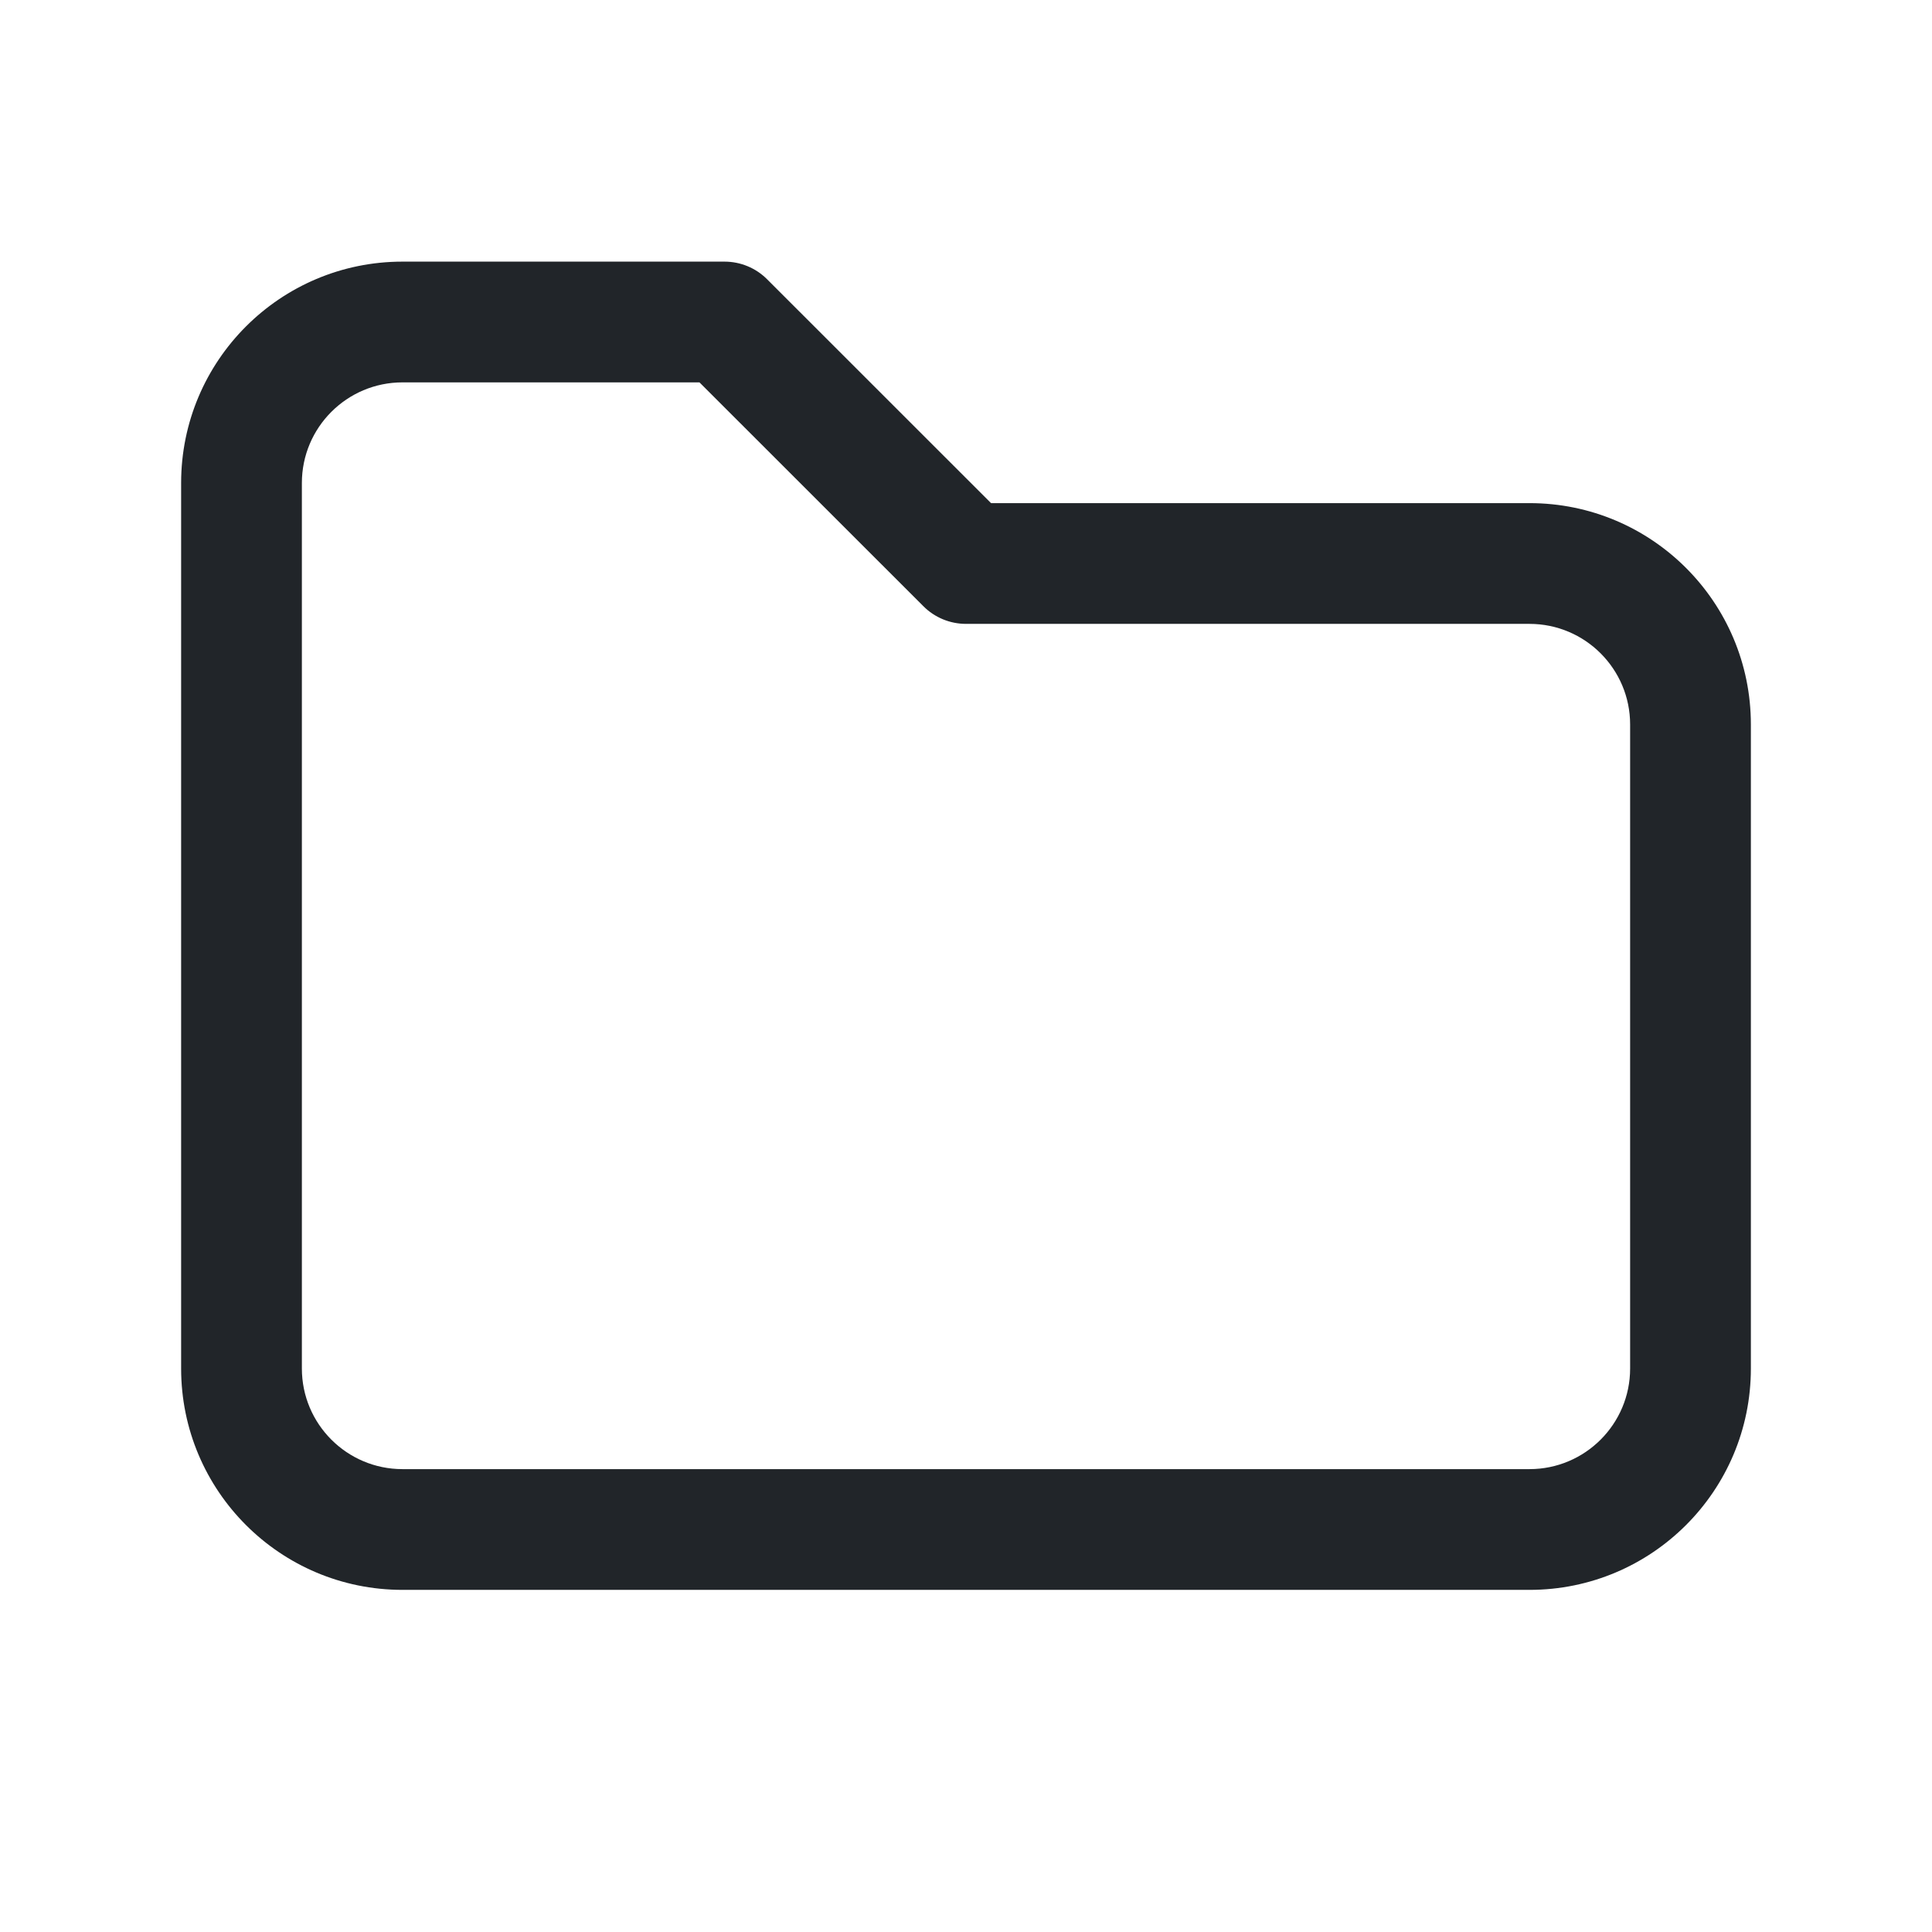
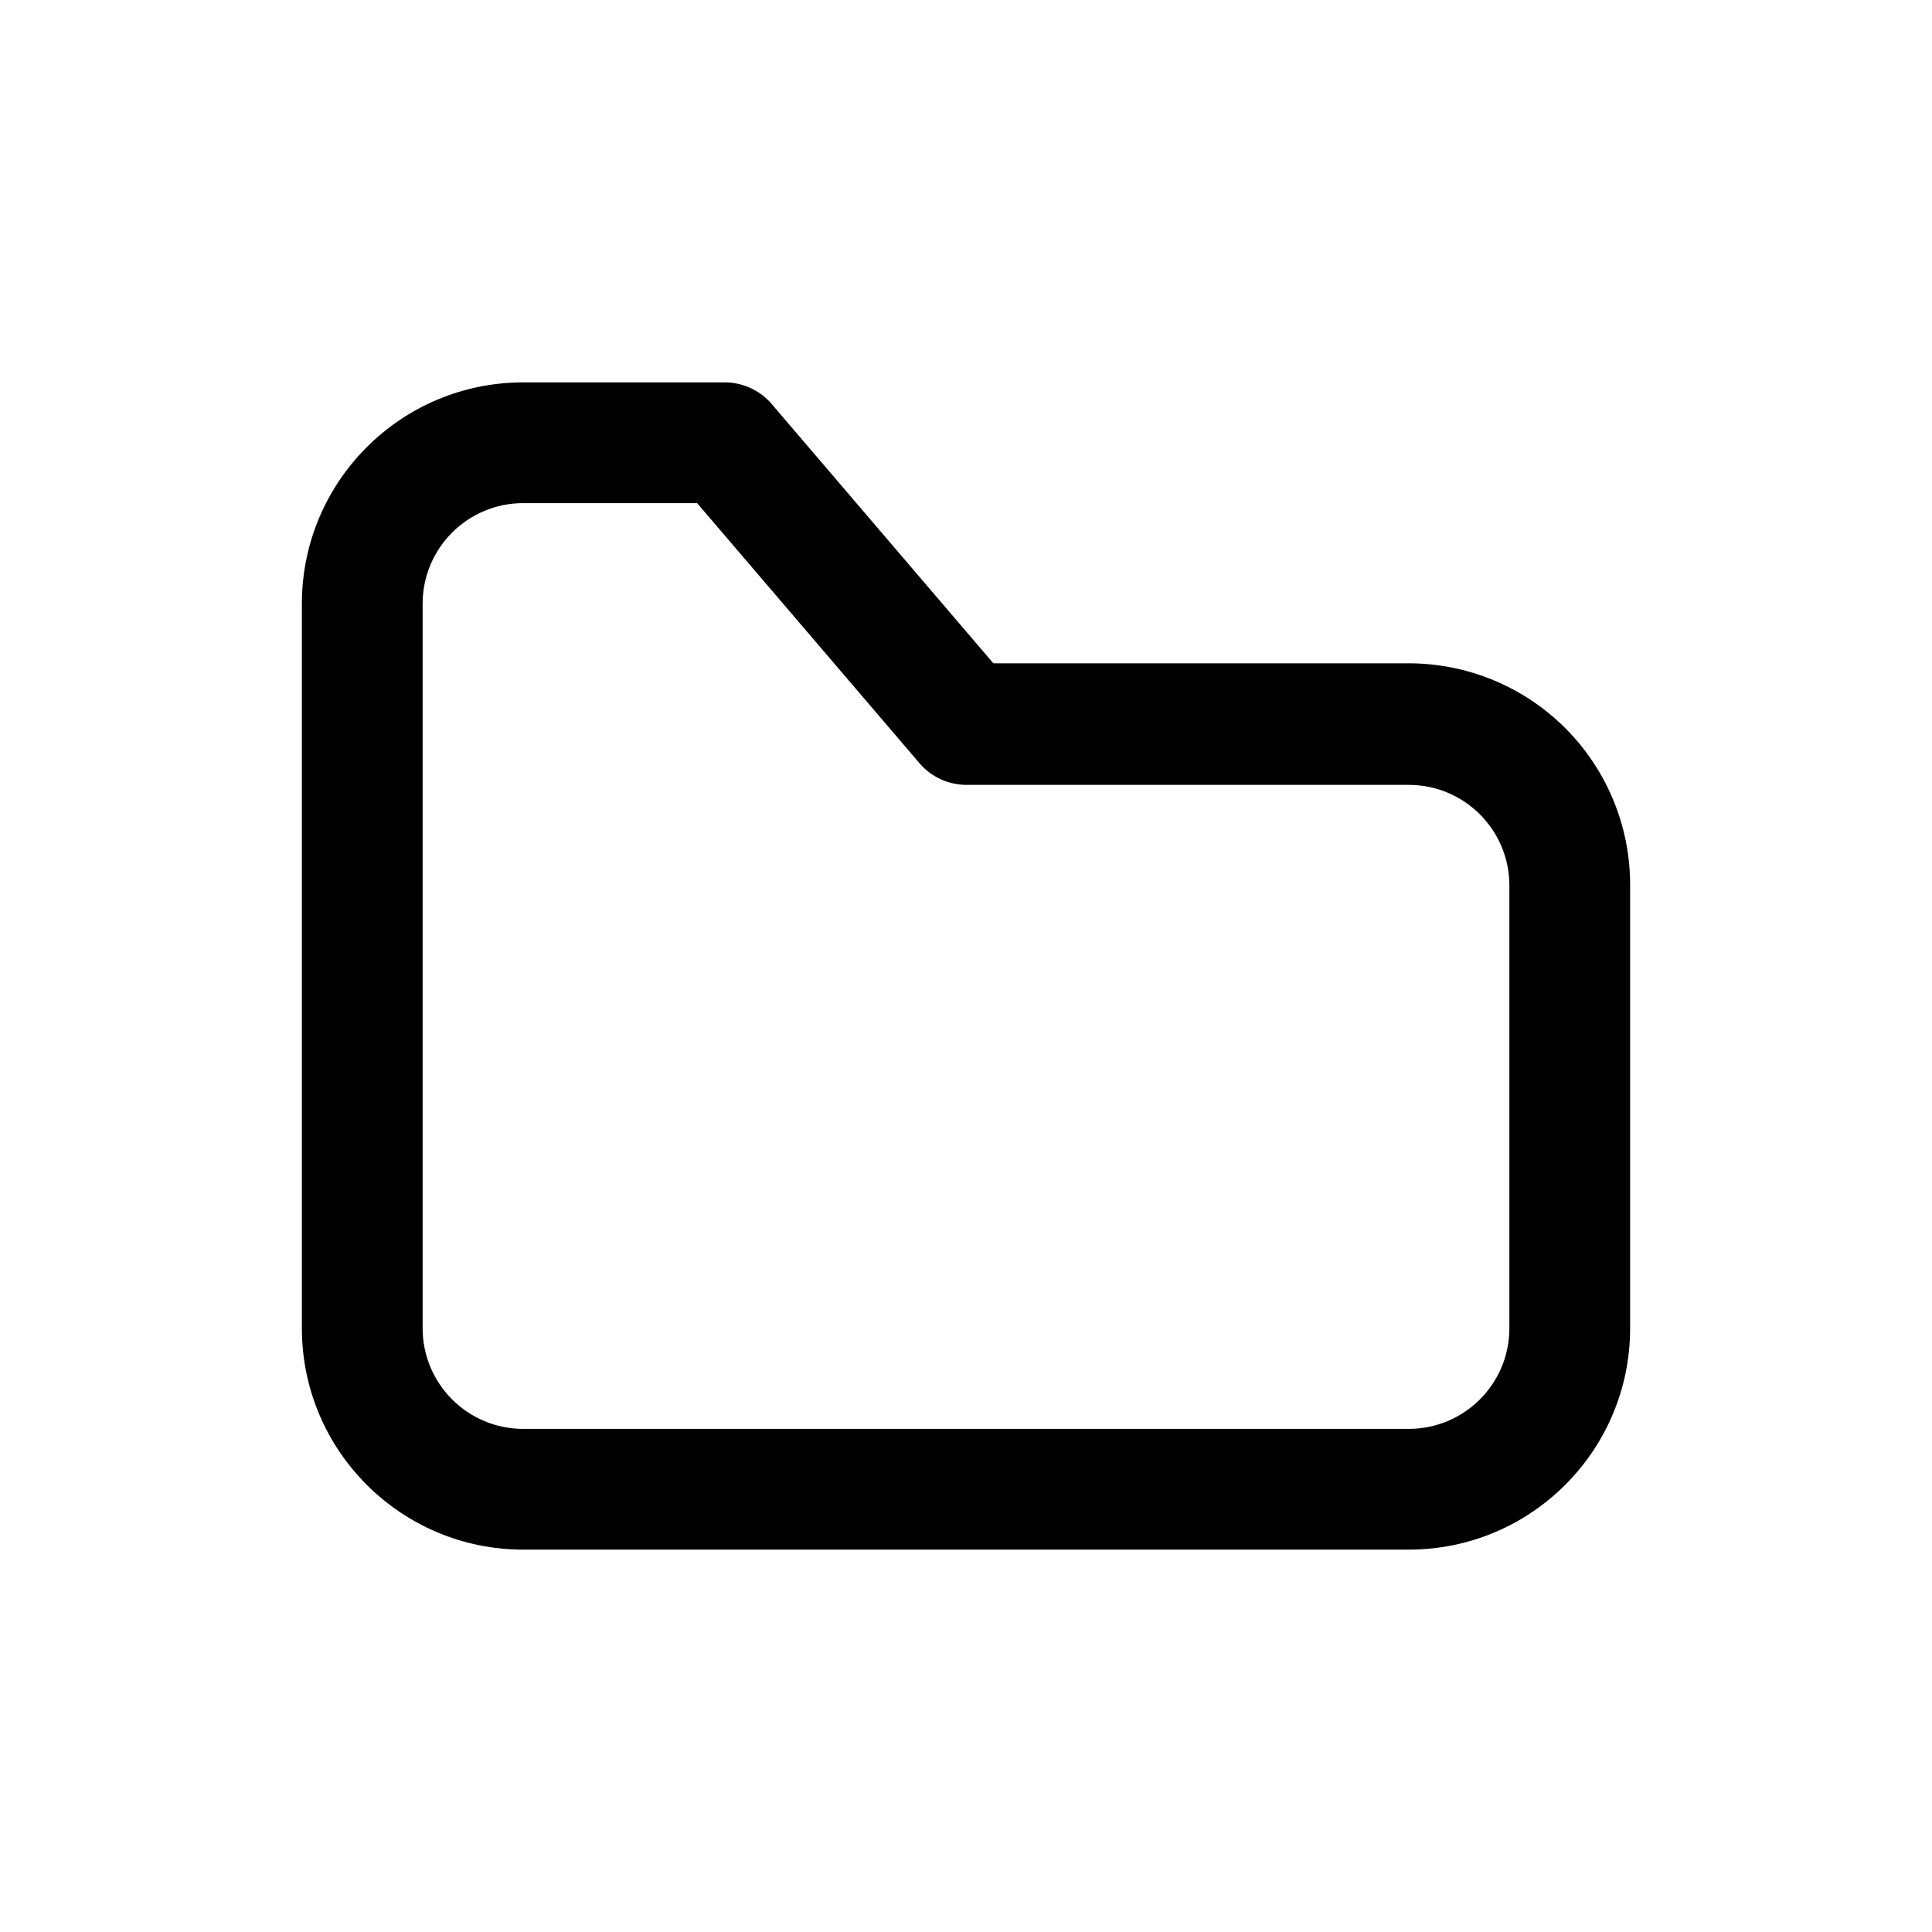
- <svg xmlns="http://www.w3.org/2000/svg" width="24" height="24" viewBox="0 0 24 24" fill="none">
-   <path fill-rule="evenodd" clip-rule="evenodd" d="M5 4.75C4.31 4.75 3.75 5.31 3.75 6V17C3.75 17.69 4.31 18.25 5 18.25H19C19.69 18.25 20.25 17.69 20.25 17V9C20.25 8.31 19.69 7.75 19 7.75H12C11.801 7.75 11.61 7.671 11.47 7.53L8.689 4.75H5ZM5 3.25C3.481 3.25 2.25 4.481 2.25 6V17C2.25 18.519 3.481 19.75 5 19.75H19C20.519 19.75 21.75 18.519 21.75 17V9C21.75 7.481 20.519 6.25 19 6.25H12.311L9.53 3.47C9.39 3.329 9.199 3.25 9 3.25H5Z" fill="#212529" />
+ <svg xmlns="http://www.w3.org/2000/svg" viewBox="0 0 24 24">
+   <g id="folder">
+     <path d="M17.5,19.25H6.5A2.75,2.75,0,0,1,3.75,16.5v-9A2.75,2.75,0,0,1,6.5,4.75H9A.77.77,0,0,1,9.57,5l2.77,3.24H17.5A2.75,2.75,0,0,1,20.25,11v5.5A2.75,2.75,0,0,1,17.5,19.25Zm-11-13A1.25,1.25,0,0,0,5.25,7.5v9A1.25,1.25,0,0,0,6.5,17.75h11a1.25,1.25,0,0,0,1.25-1.25V11A1.25,1.25,0,0,0,17.5,9.75H12a.77.77,0,0,1-.57-.26L8.66,6.25Z" />
+   </g>
</svg>
